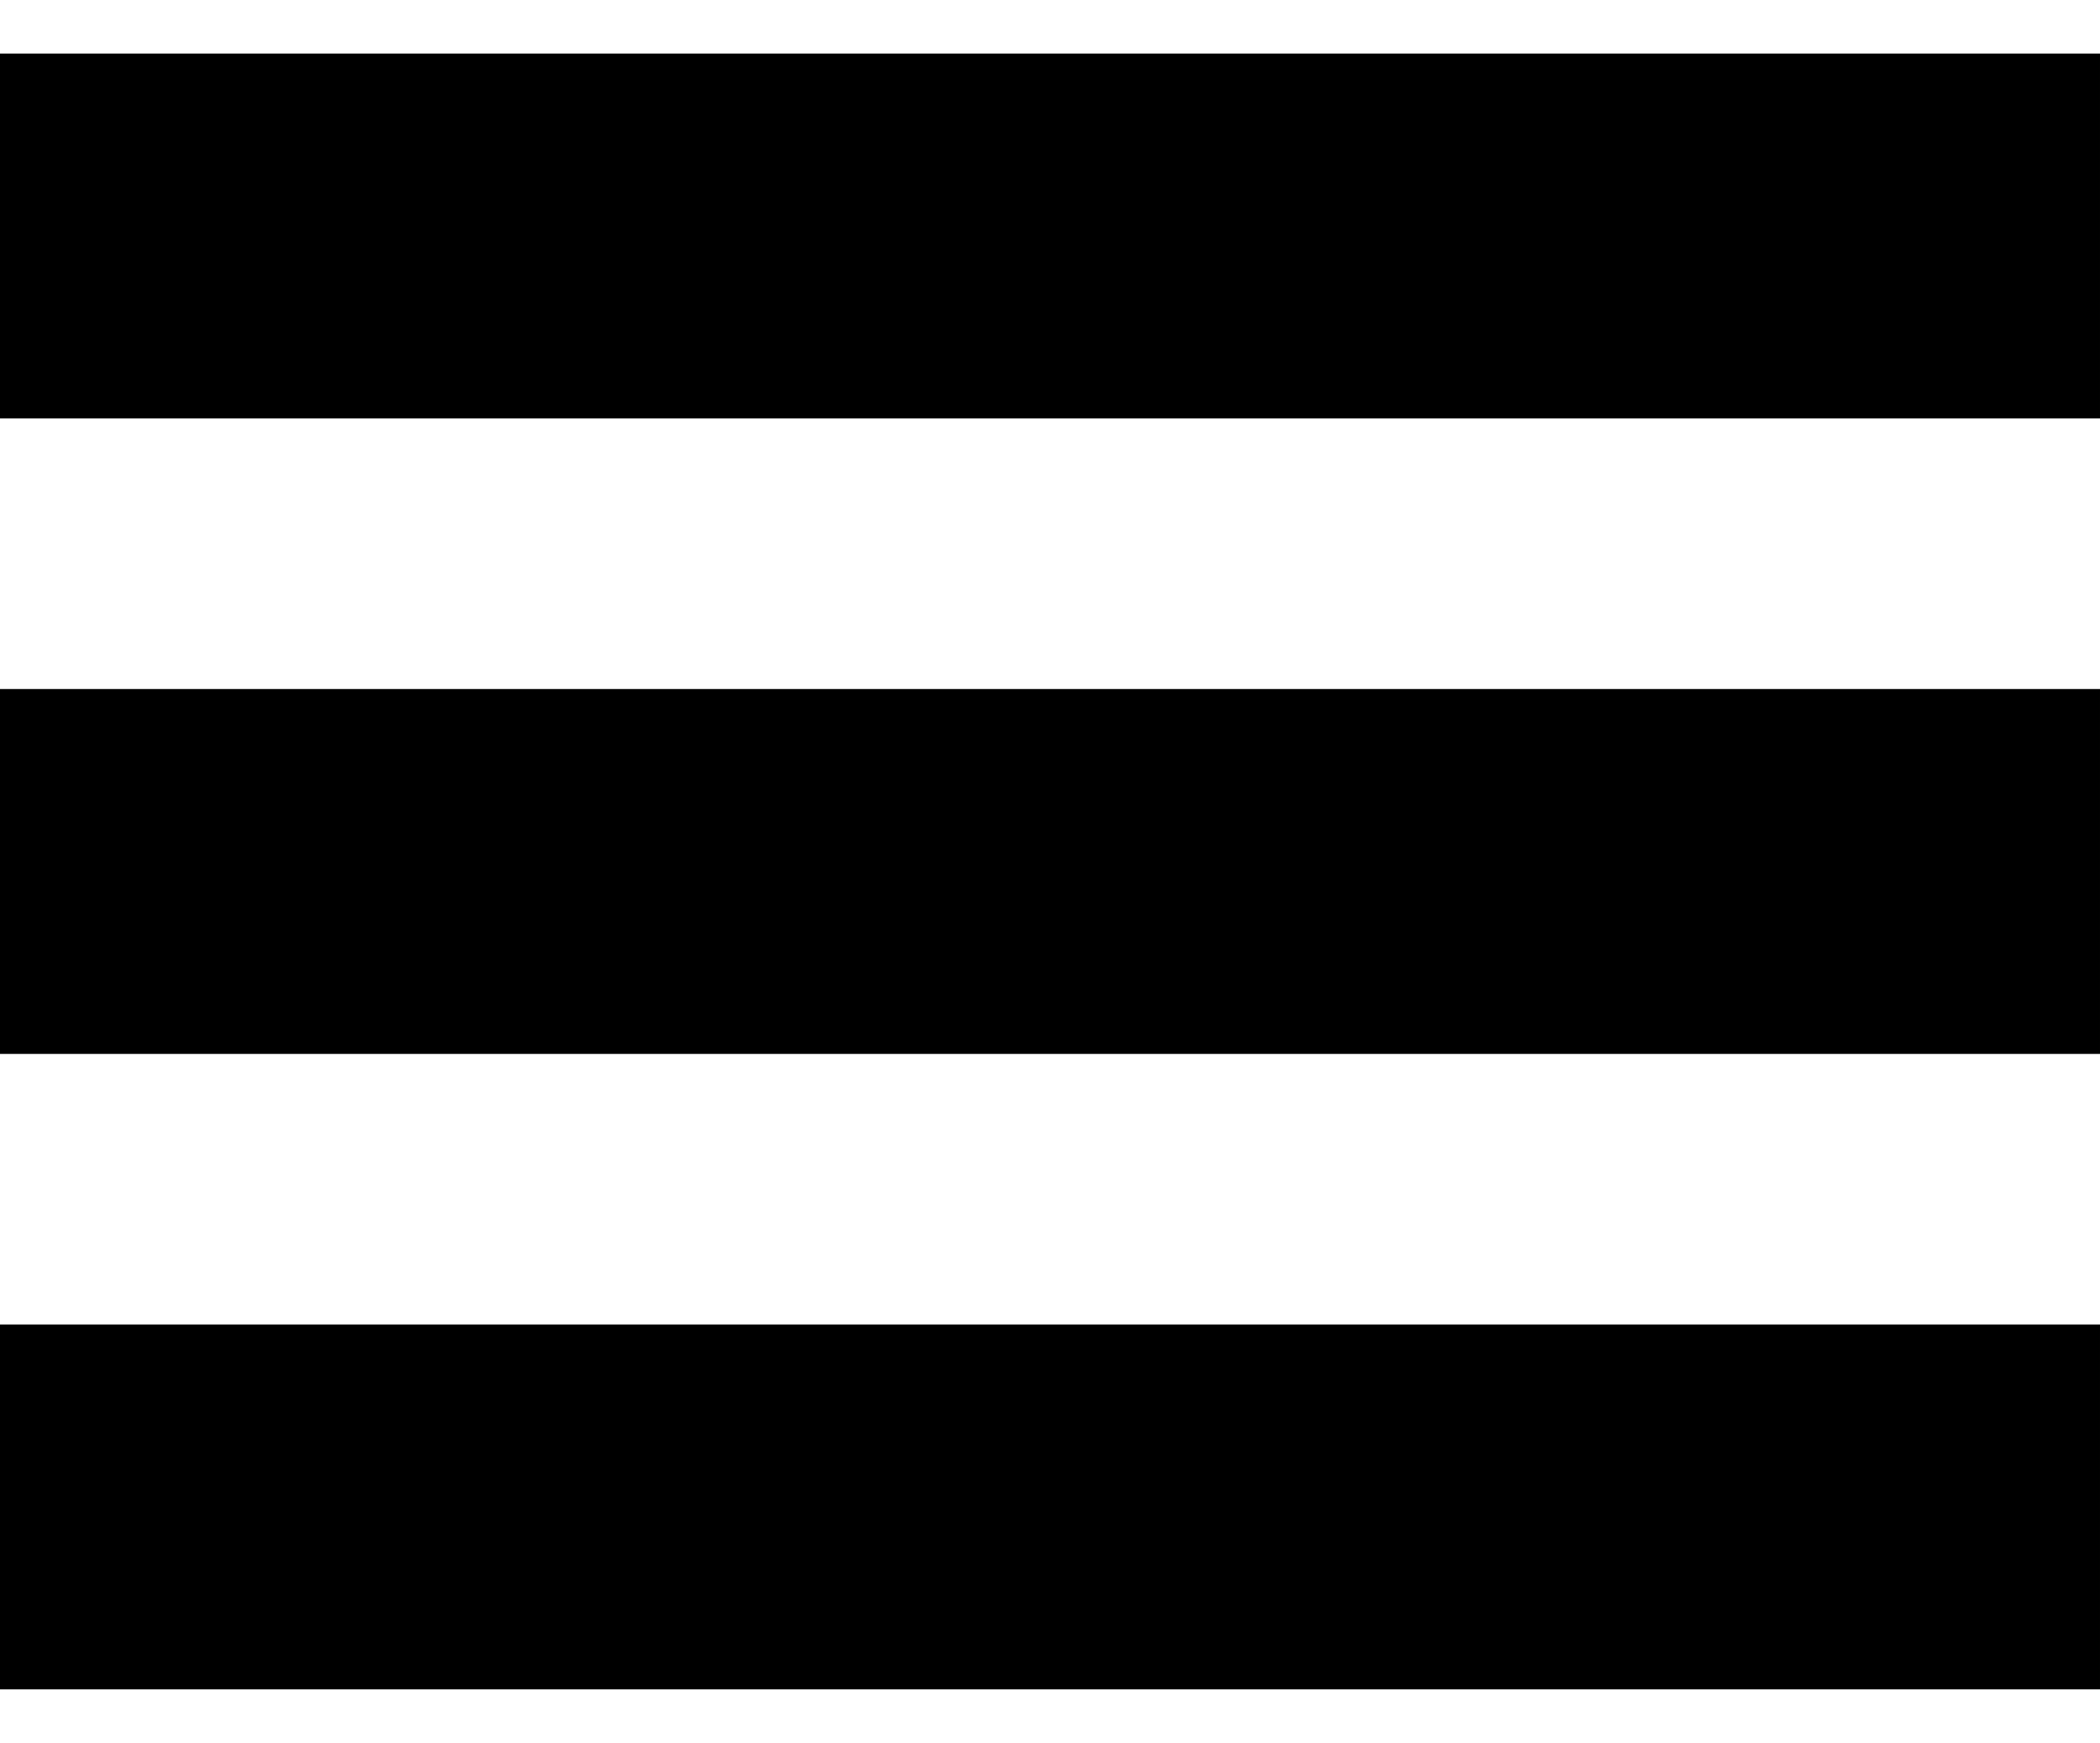
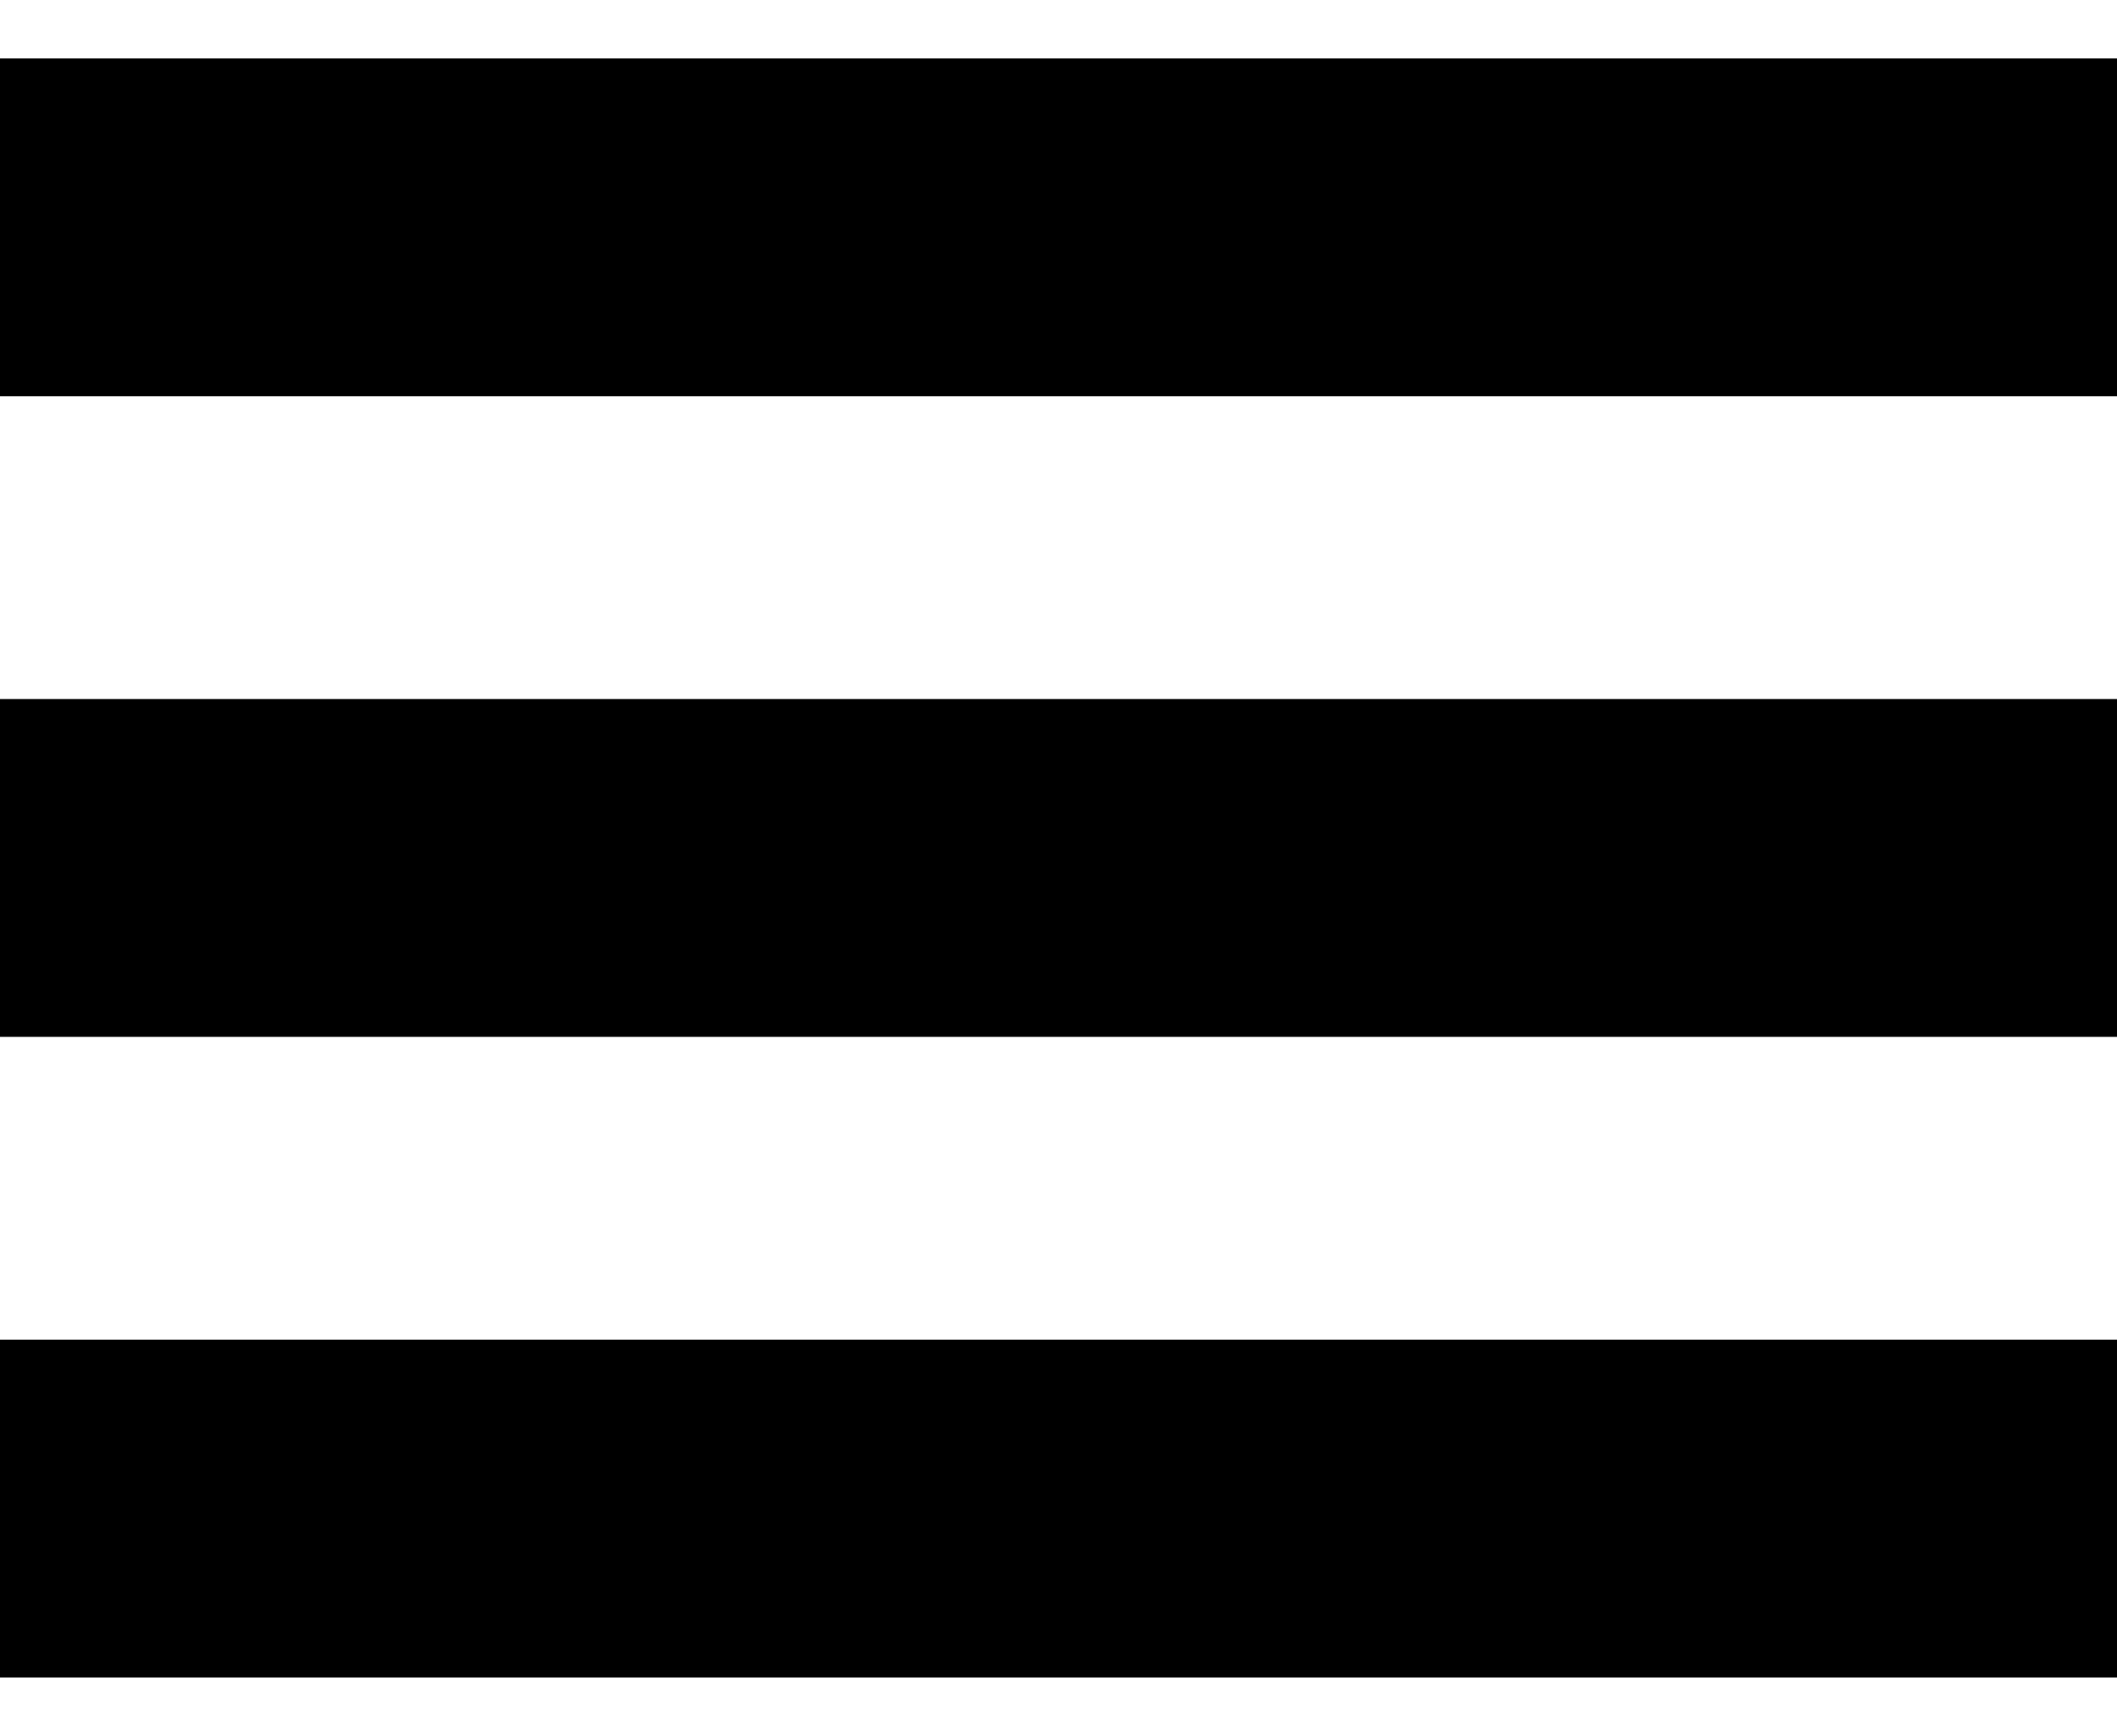
- <svg xmlns="http://www.w3.org/2000/svg" version="1.1" x="0px" y="0px" viewBox="0 0 282.001 234.053" enable-background="new 0 0 282.001 234.053" xml:space="preserve">
+ <svg xmlns="http://www.w3.org/2000/svg" class="btn-open" version="1.1" x="0px" y="0px" viewBox="0 0 282 231.225" enable-background="new 0 0 282 231.225" xml:space="preserve">
  <g id="Layer_1">
    <g>
-       <rect x="0" y="7.192" width="282" height="49" />
-       <rect x="0" y="92.526" width="282" height="49" />
-       <rect y="177.859" width="282" height="49" />
+       <rect y="7.779" width="282" height="44.999" />
+       <rect y="93.113" width="282" height="45" />
+       <rect y="178.446" width="282" height="44.999" />
    </g>
  </g>
-   <g id="Layer_2" display="none">
-     <rect x="0" y="92.525" transform="matrix(0.7071 0.7071 -0.7071 0.7071 124.047 -65.4258)" display="inline" width="282" height="49" />
-     <rect x="0" y="92.525" transform="matrix(0.7071 -0.7071 0.7071 0.7071 -41.4518 133.9774)" display="inline" width="282" height="49" />
+   <g id="Layer_3" display="none">
+     <rect x="0" y="93.113" transform="matrix(0.7071 0.7071 -0.7071 0.7071 123.0486 -65.84)" display="inline" width="282.001" height="44.999" />
+     <rect x="-0.001" y="93.113" transform="matrix(0.7071 -0.7071 0.7071 0.7071 -40.4529 133.5636)" display="inline" width="282" height="44.999" />
  </g>
</svg>
